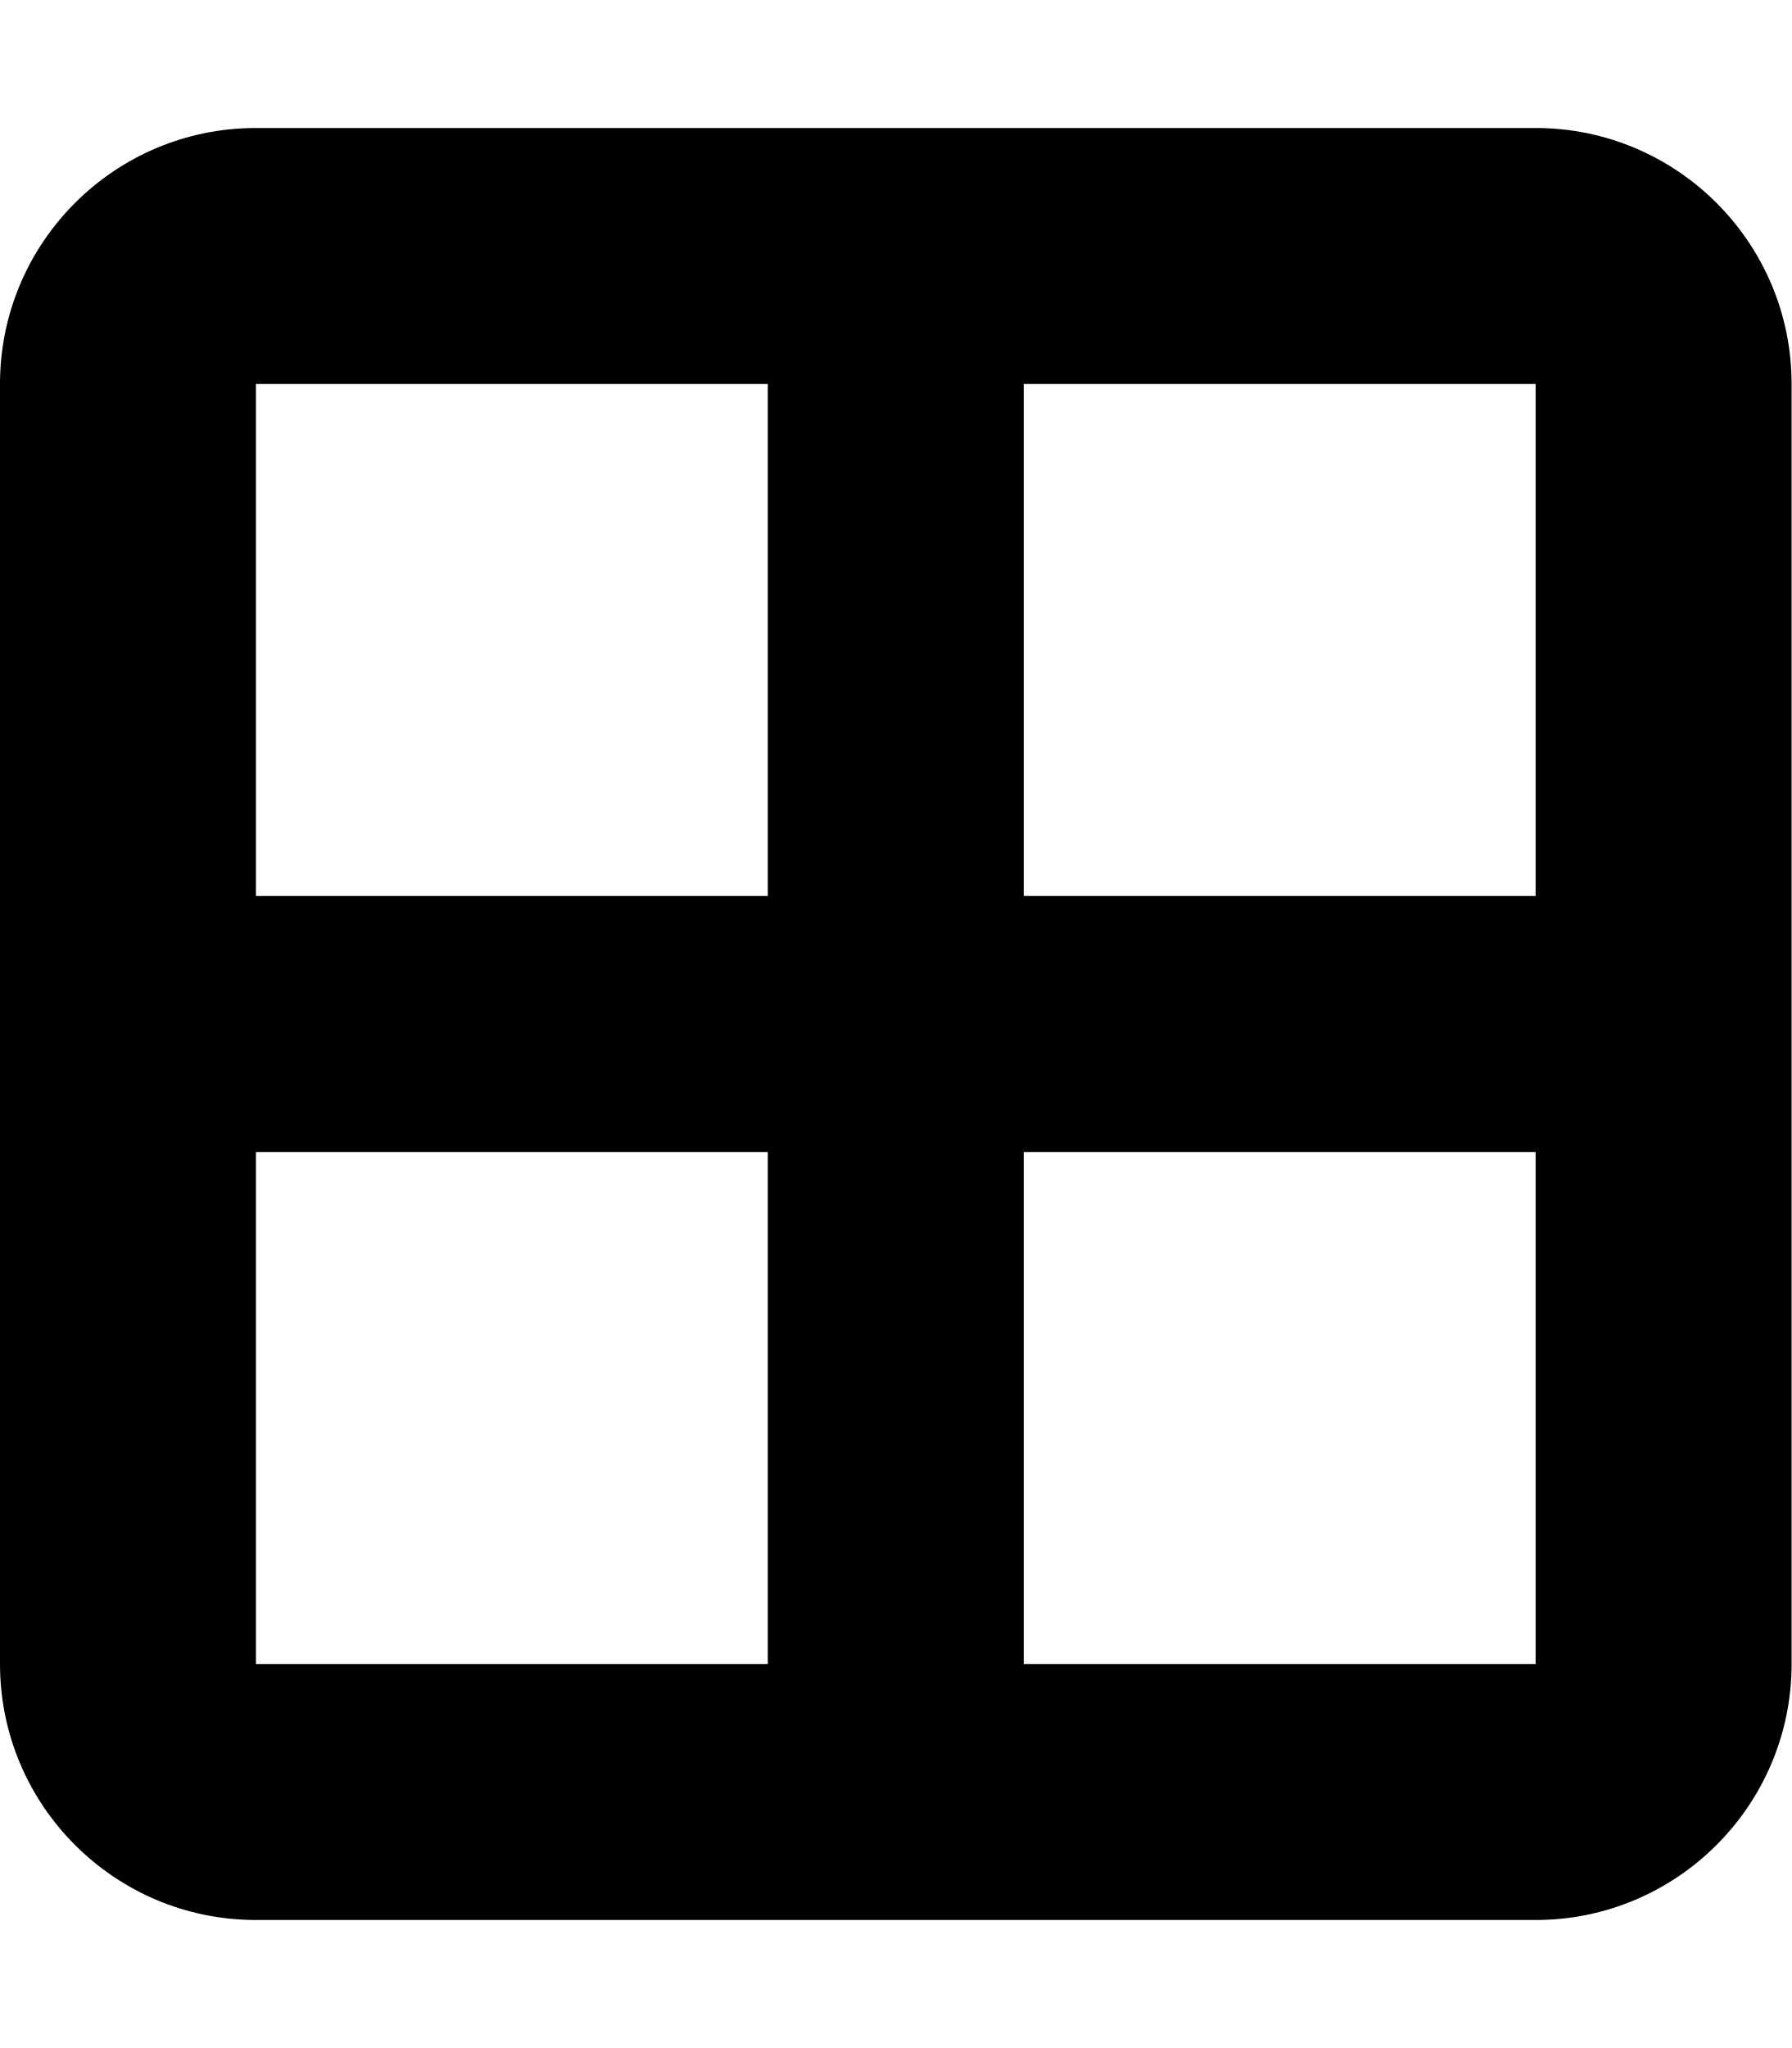
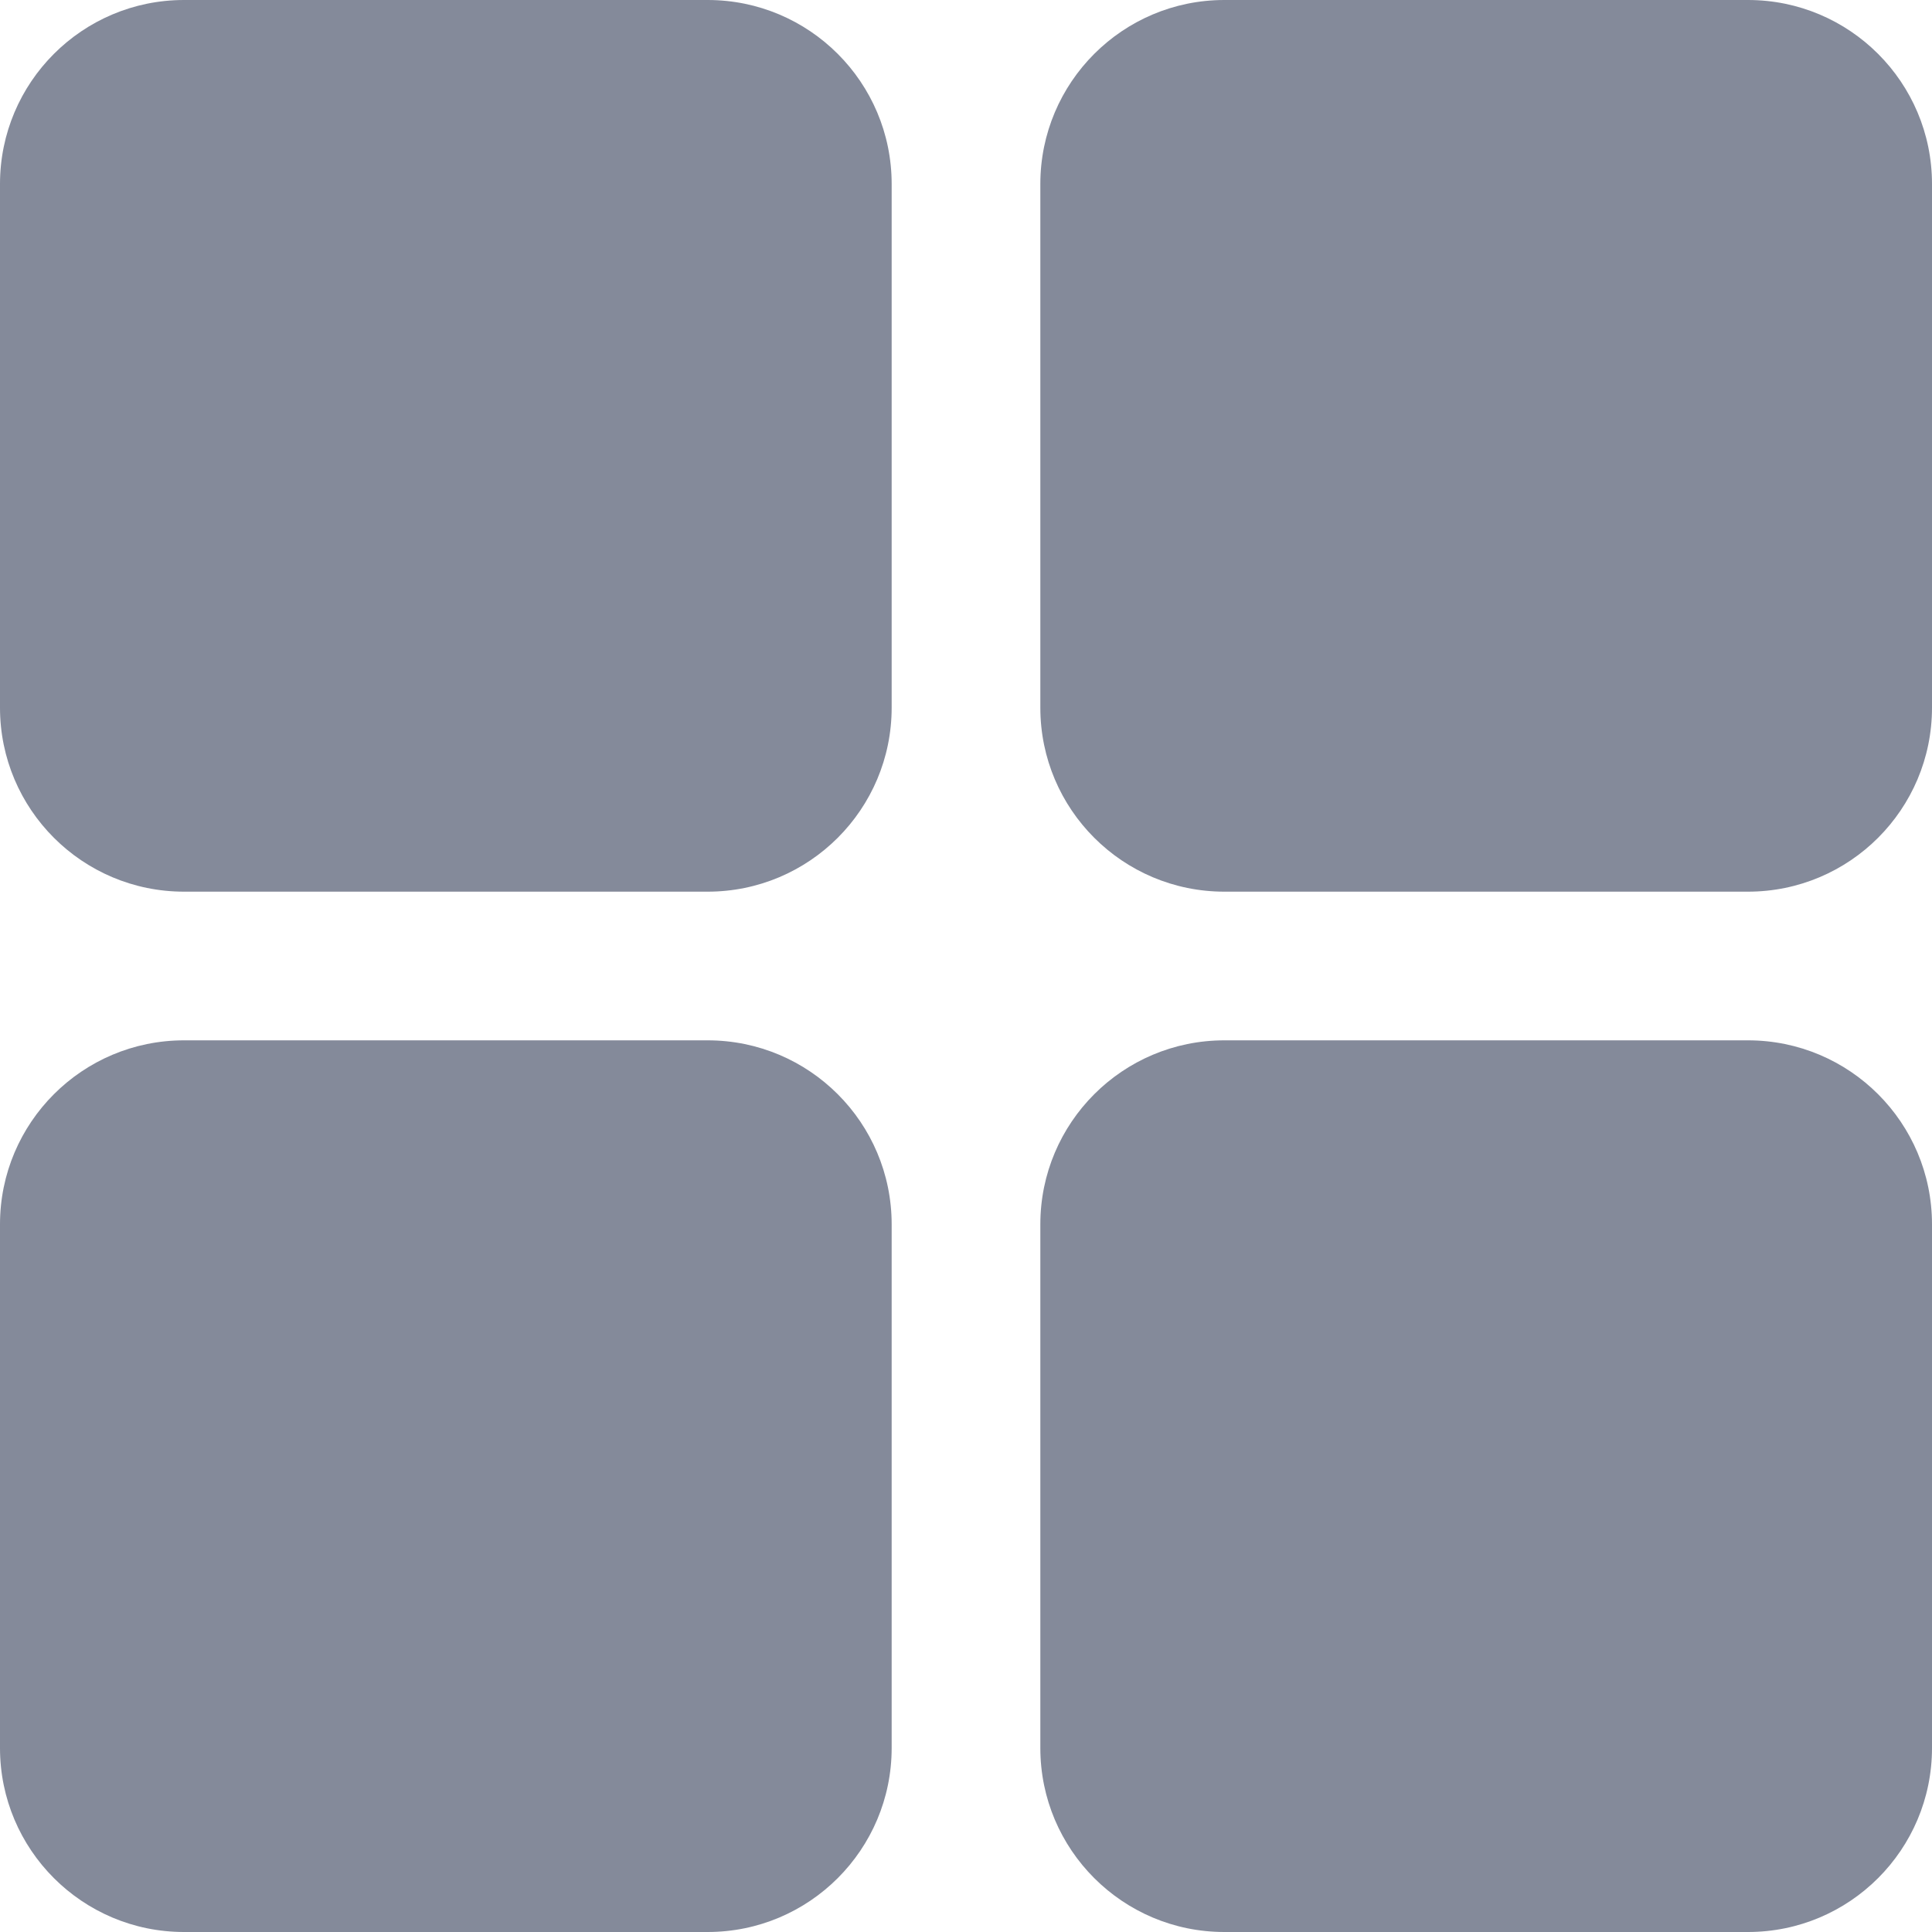
- <svg xmlns="http://www.w3.org/2000/svg" viewBox="0 0 448 512">
-   <path d="M384 32C419.3 32 448 60.65 448 96V416C448 451.3 419.3 480 384 480H64C28.65 480 0 451.3 0 416V96C0 60.65 28.65 32 64 32H384zM384 96H256V224H384V96zM384 288H256V416H384V288zM192 224V96H64V224H192zM64 416H192V288H64V416z" />
+ <svg xmlns="http://www.w3.org/2000/svg" width="21" height="21" viewBox="0 0 21 21" fill="none">
+   <rect width="9.692" height="9.692" rx="2" fill="#848A9A" />
+   <rect y="11.308" width="9.692" height="9.692" rx="2" fill="#848A9A" />
+   <rect x="11.308" width="9.692" height="9.692" rx="2" fill="#848A9A" />
+   <rect x="11.308" y="11.308" width="9.692" height="9.692" rx="2" fill="#848A9A" />
</svg>
